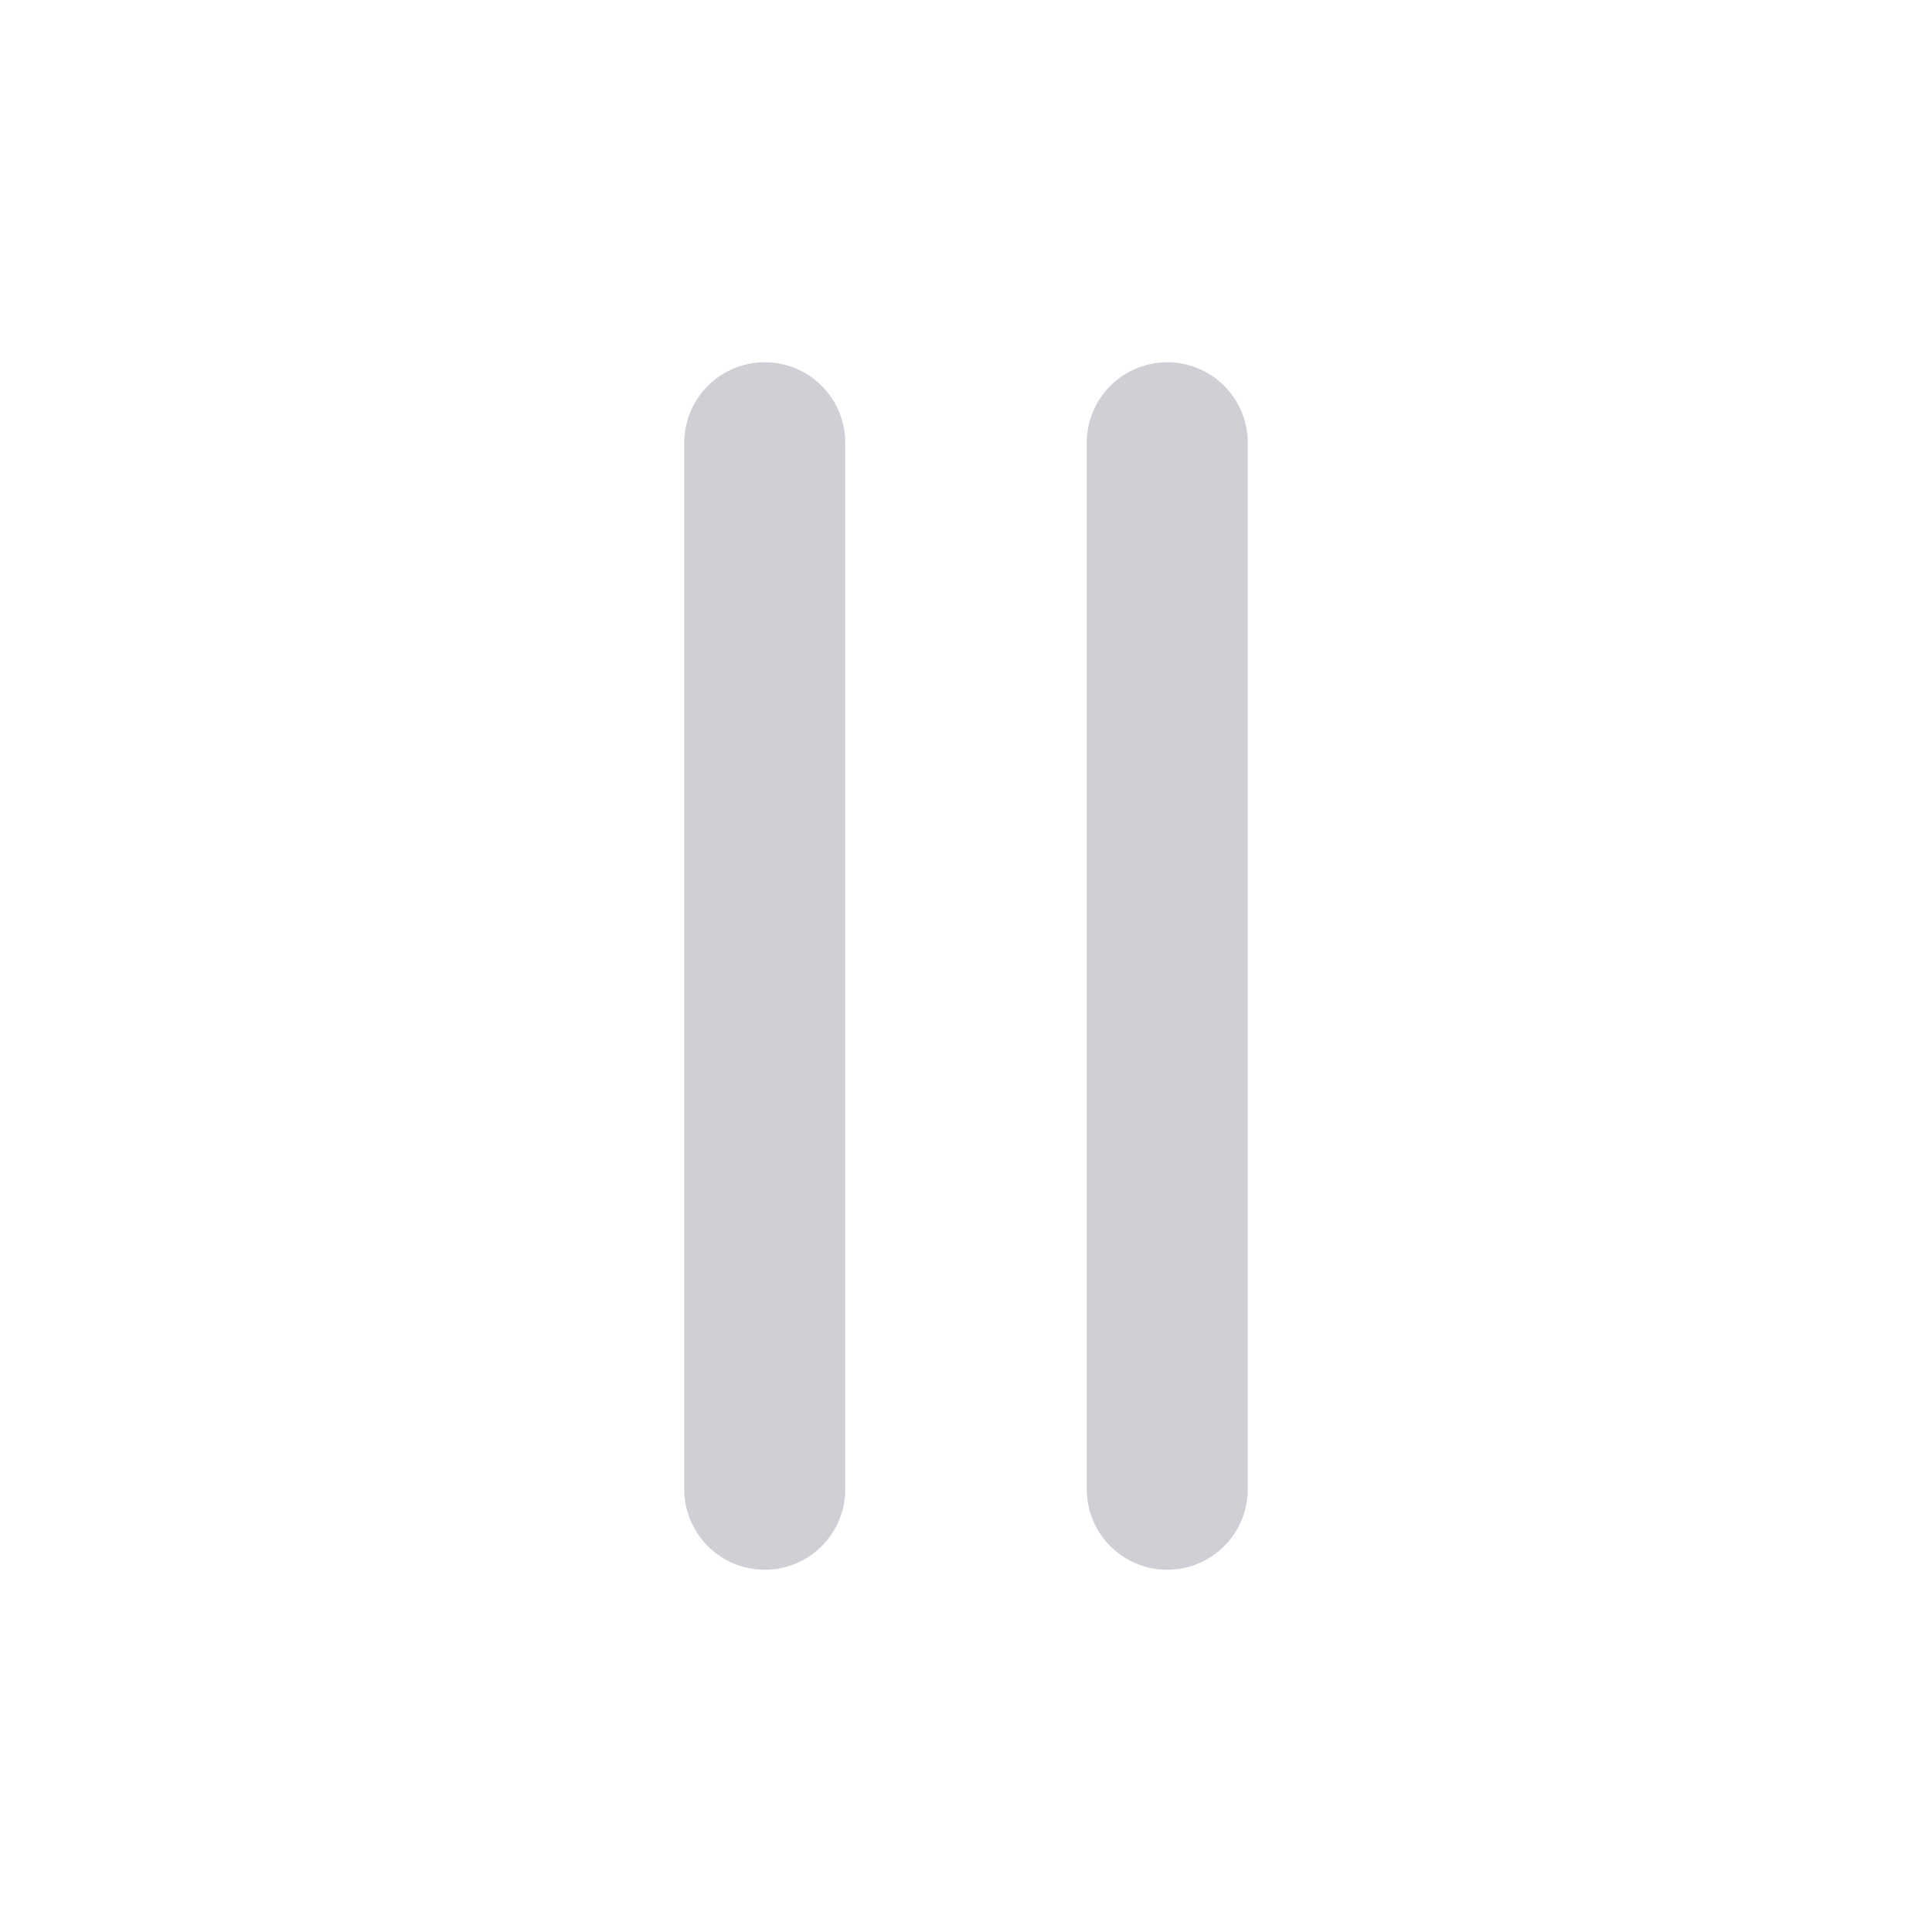
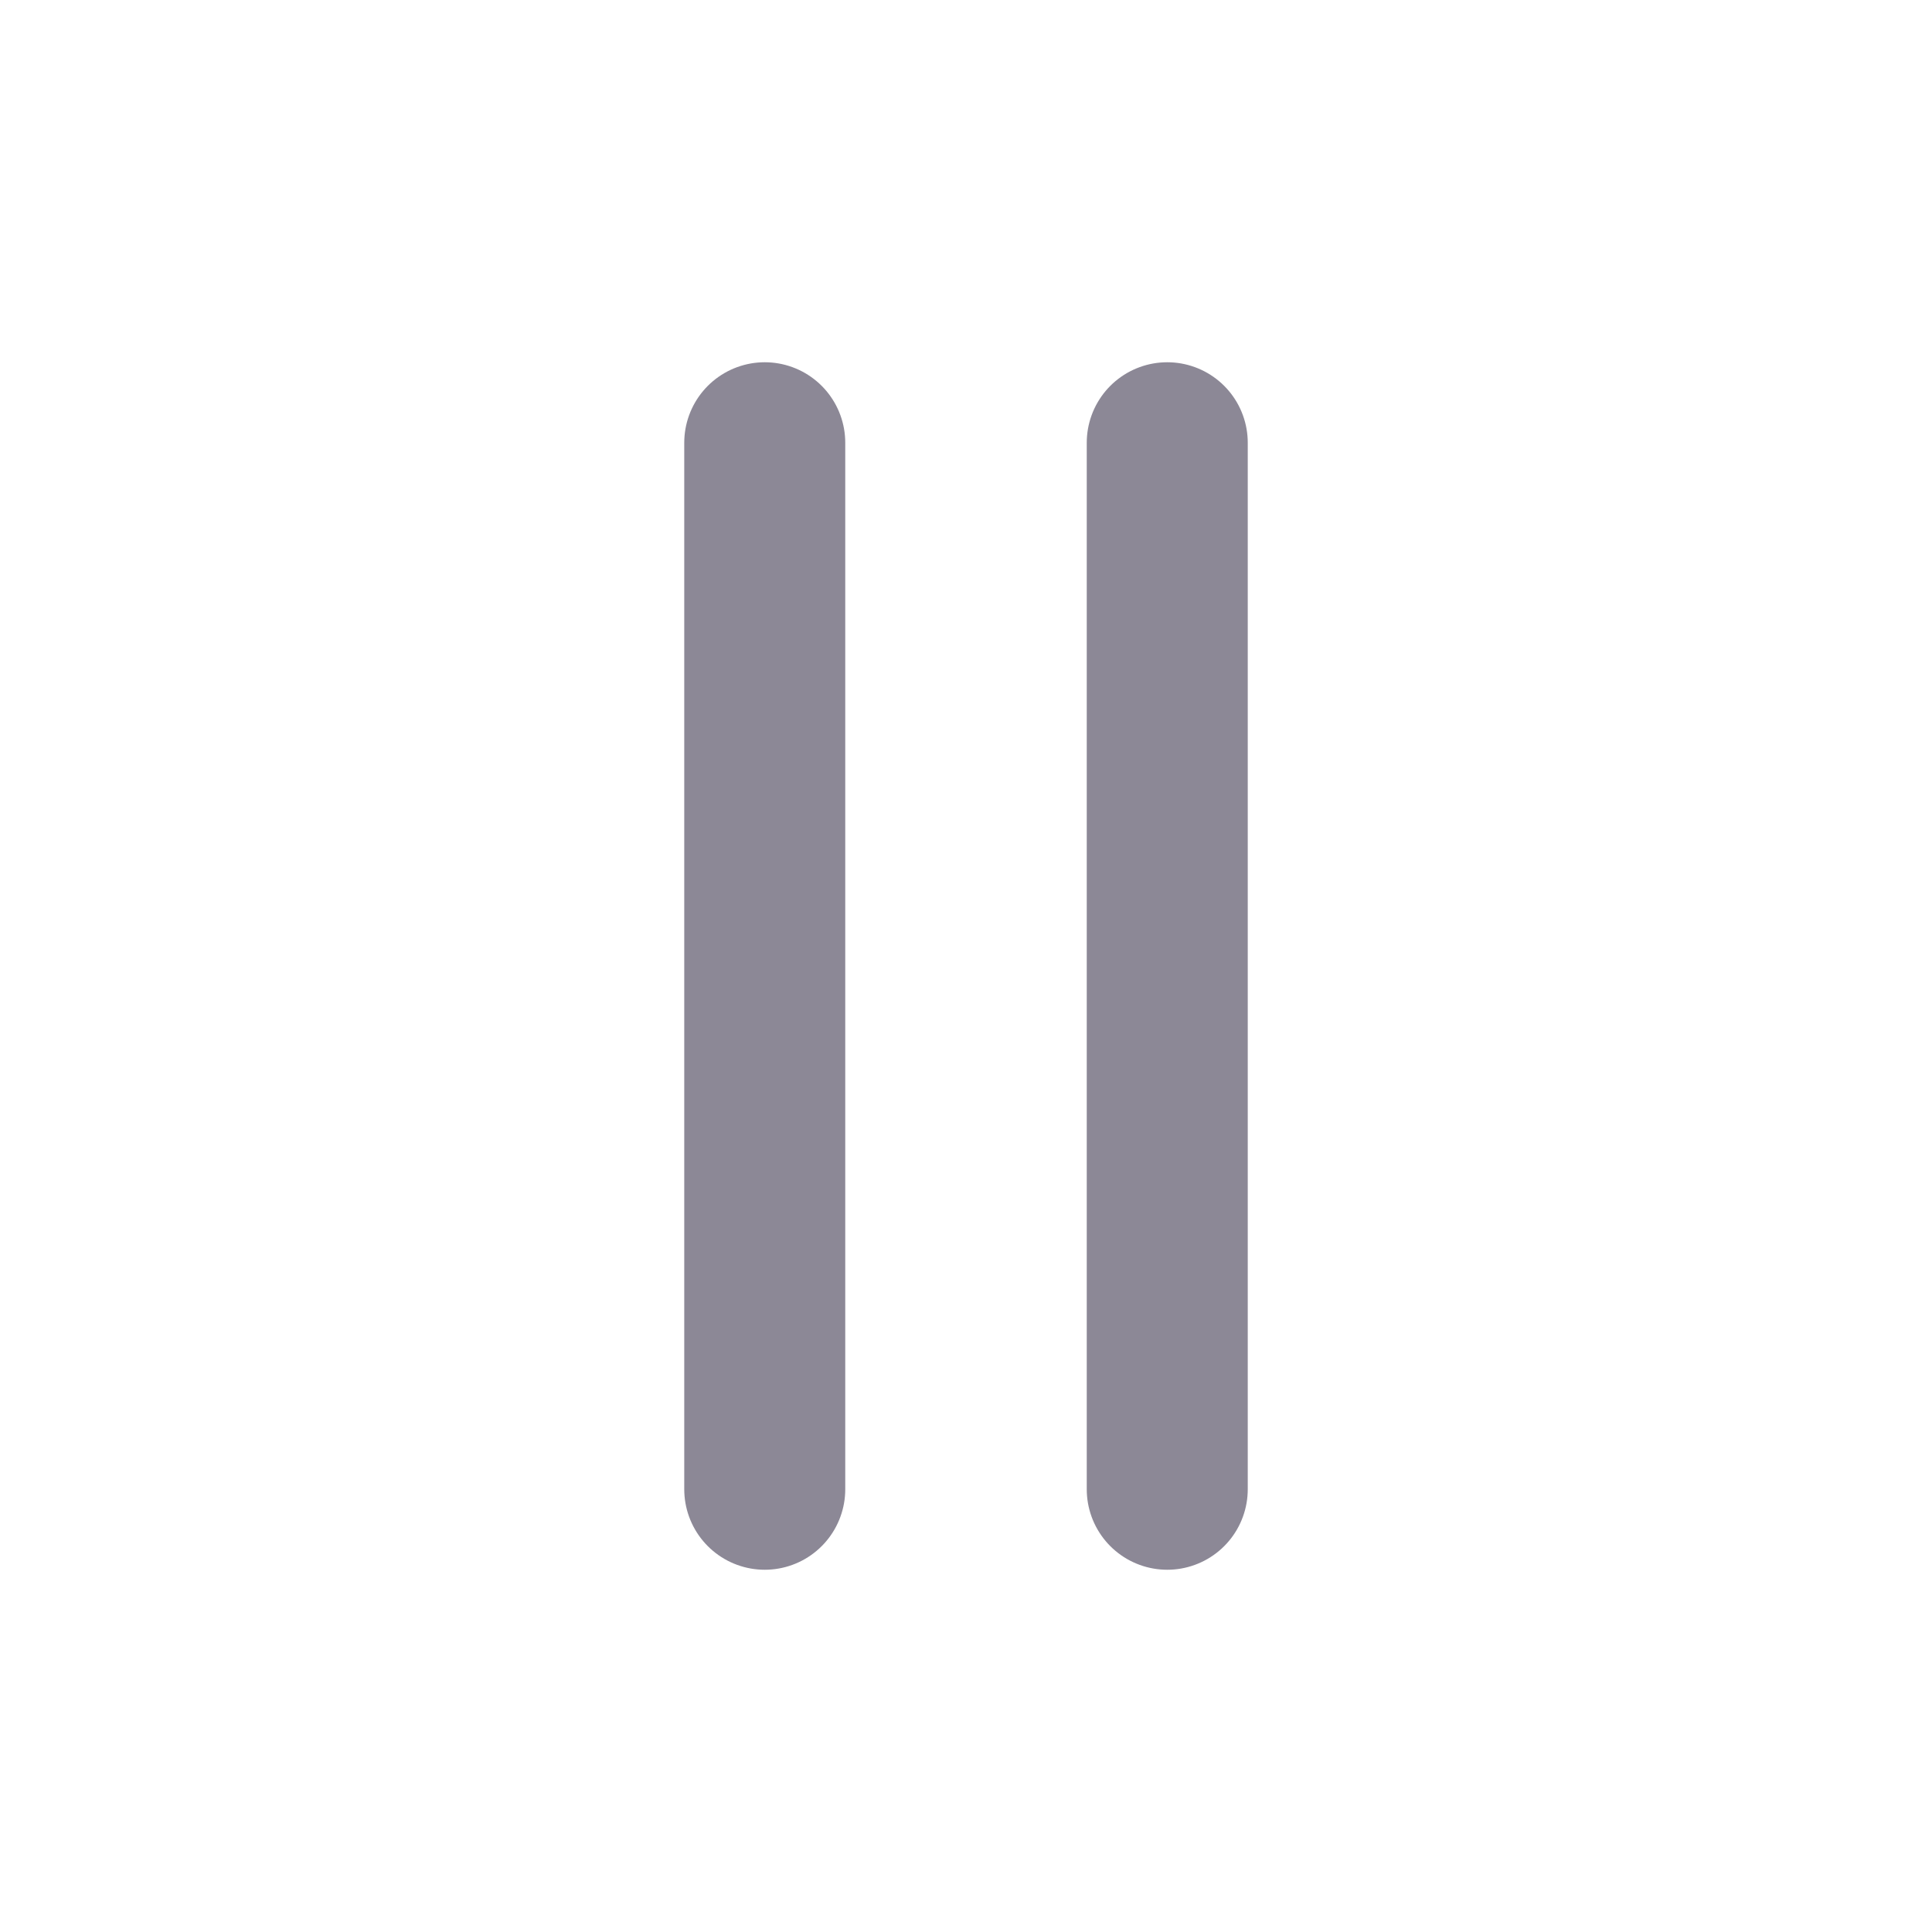
<svg xmlns="http://www.w3.org/2000/svg" width="24" height="24" viewBox="0 0 24 24">
  <g id="icon-pause" data-name="pause">
    <g id="icon-pause-bar-left-icon-pause" data-name="Left bar">
-       <polyline points="9.5,5.5 9.5,18.5" fill="none" stroke="#8C889666" stroke-width="2" stroke-linecap="round" stroke-linejoin="round" />
+       <polyline points="9.5,5.5 9.5,18.5" fill="none" stroke="#8C8896" stroke-width="2" stroke-linecap="round" stroke-linejoin="round" />
    </g>
    <g id="icon-pause-bar-right-icon-pause" data-name="Right bar">
-       <polyline points="14.5,5.5 14.5,18.5" fill="none" stroke="#8C889666" stroke-width="2" stroke-linecap="round" stroke-linejoin="round" />
+       <polyline points="14.5,5.5 14.5,18.5" fill="none" stroke="#8C8896" stroke-width="2" stroke-linecap="round" stroke-linejoin="round" />
    </g>
  </g>
</svg>
